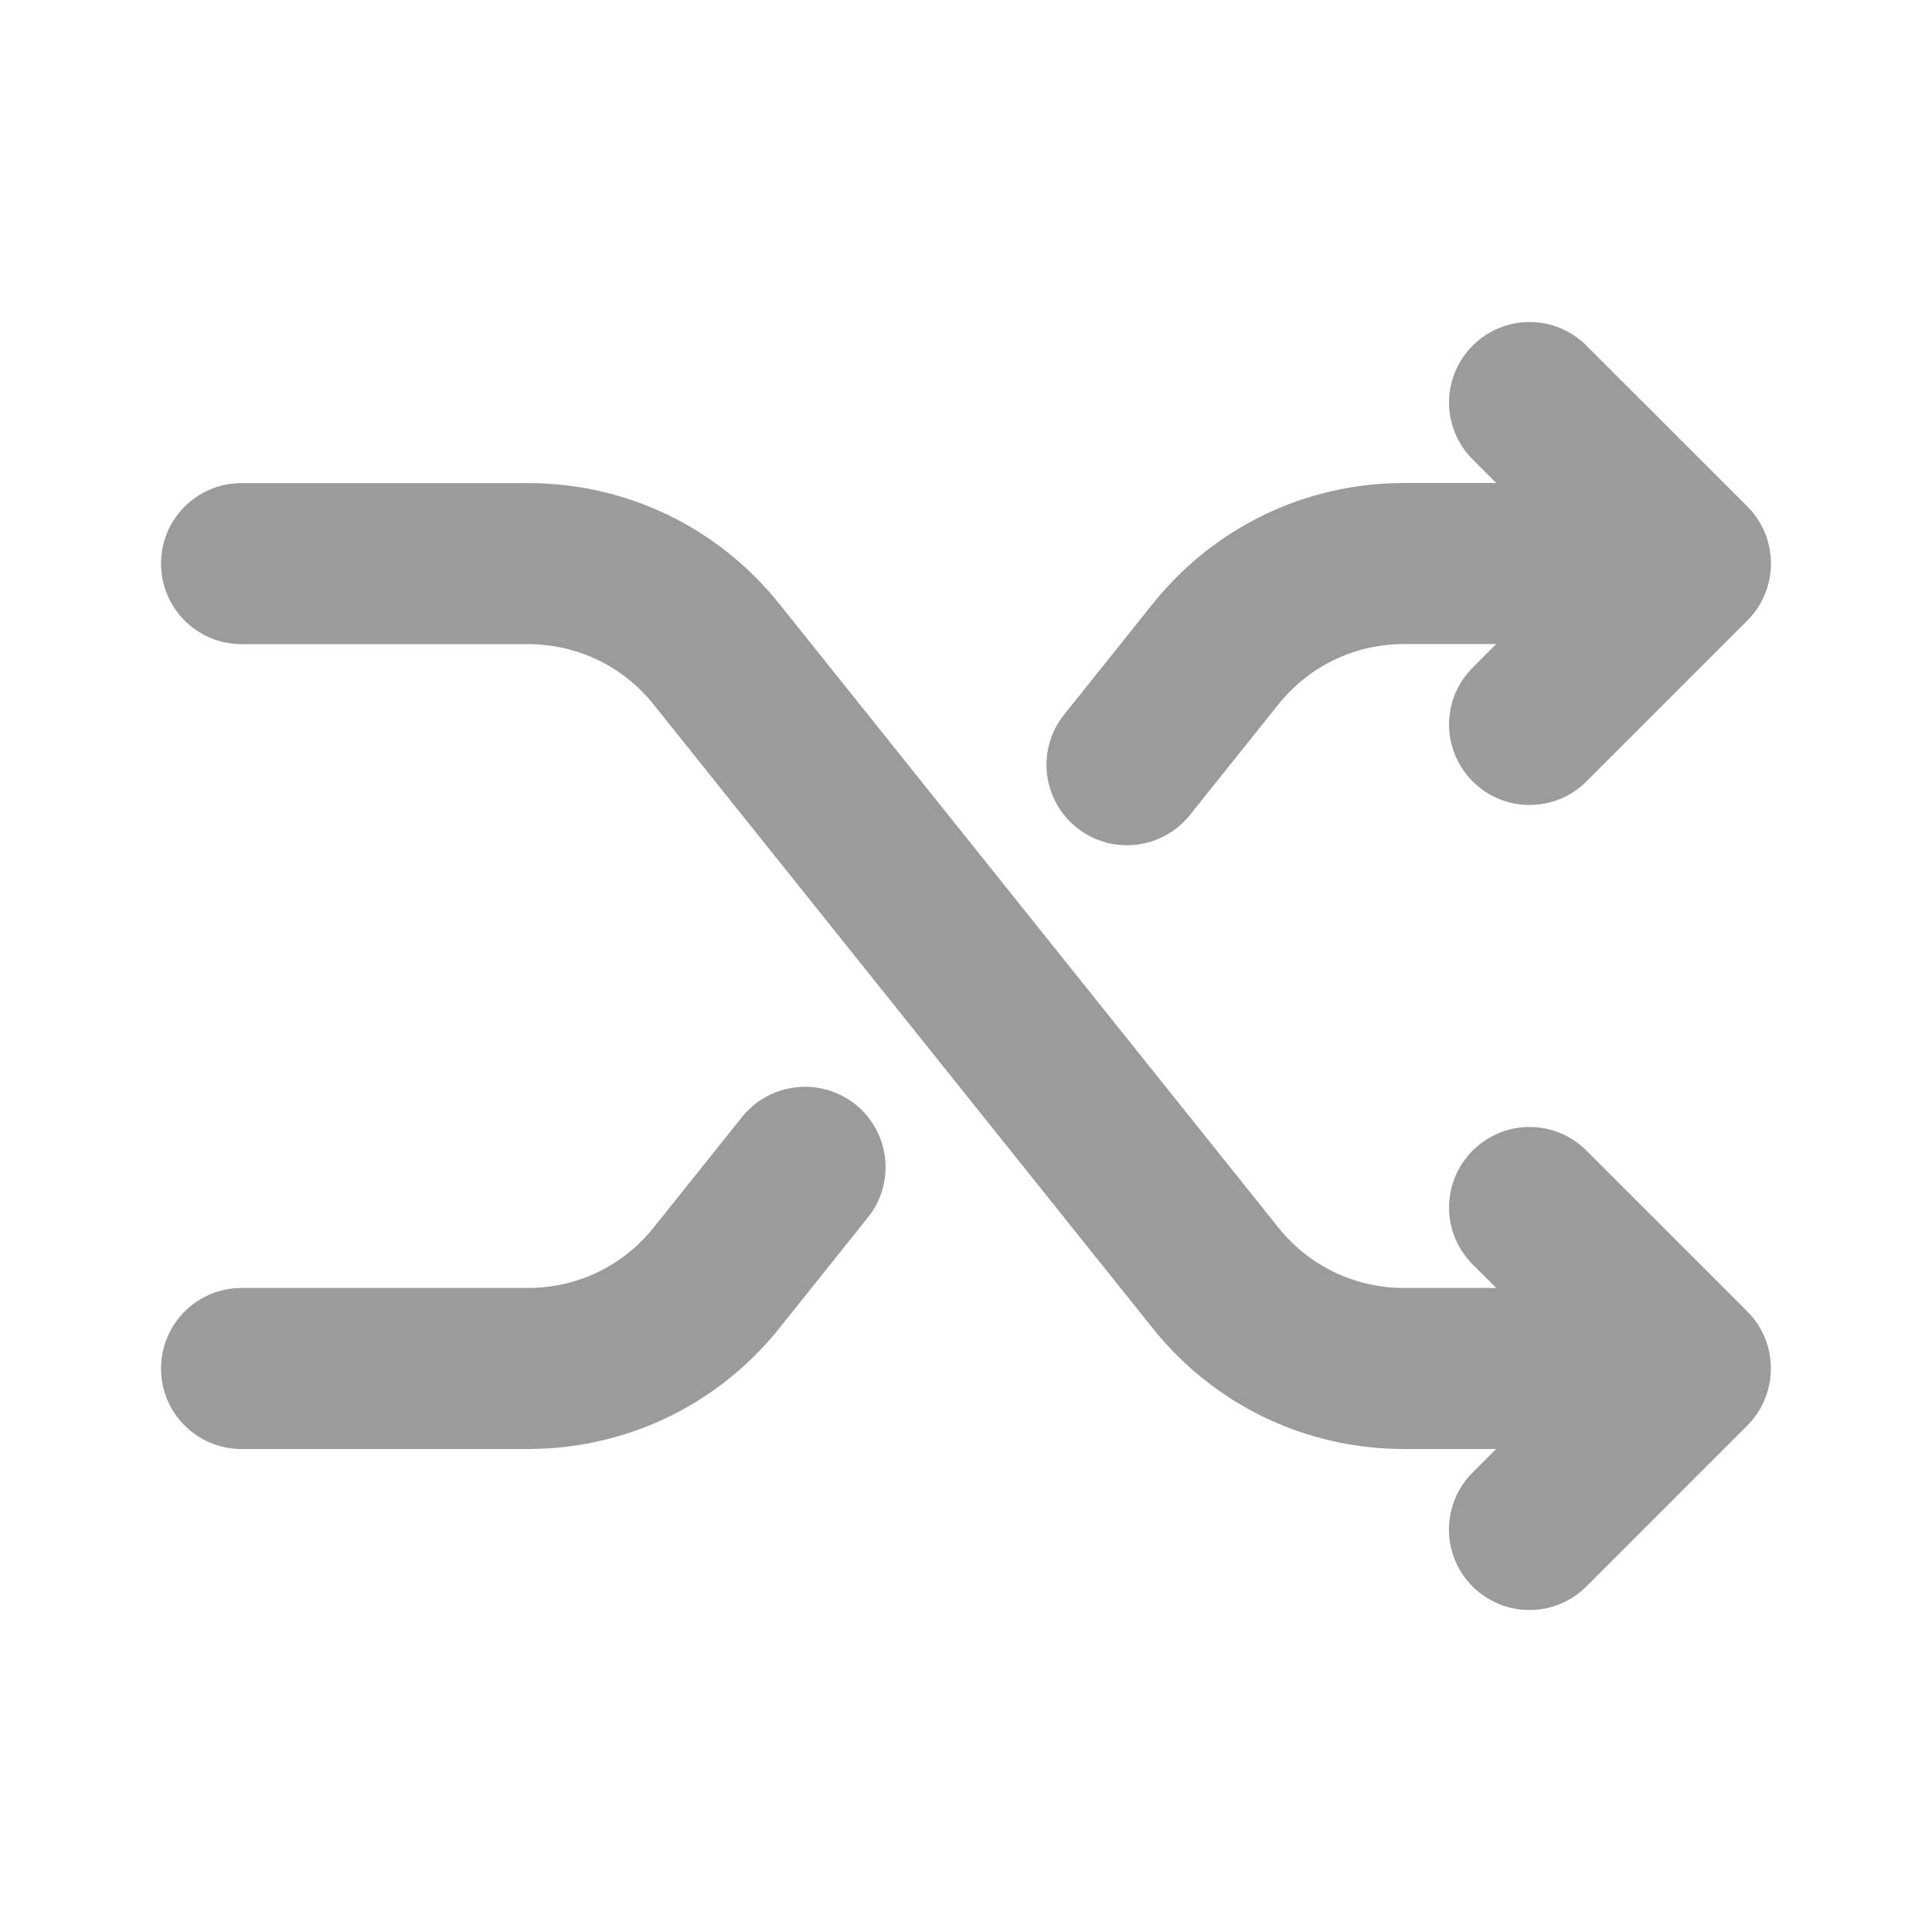
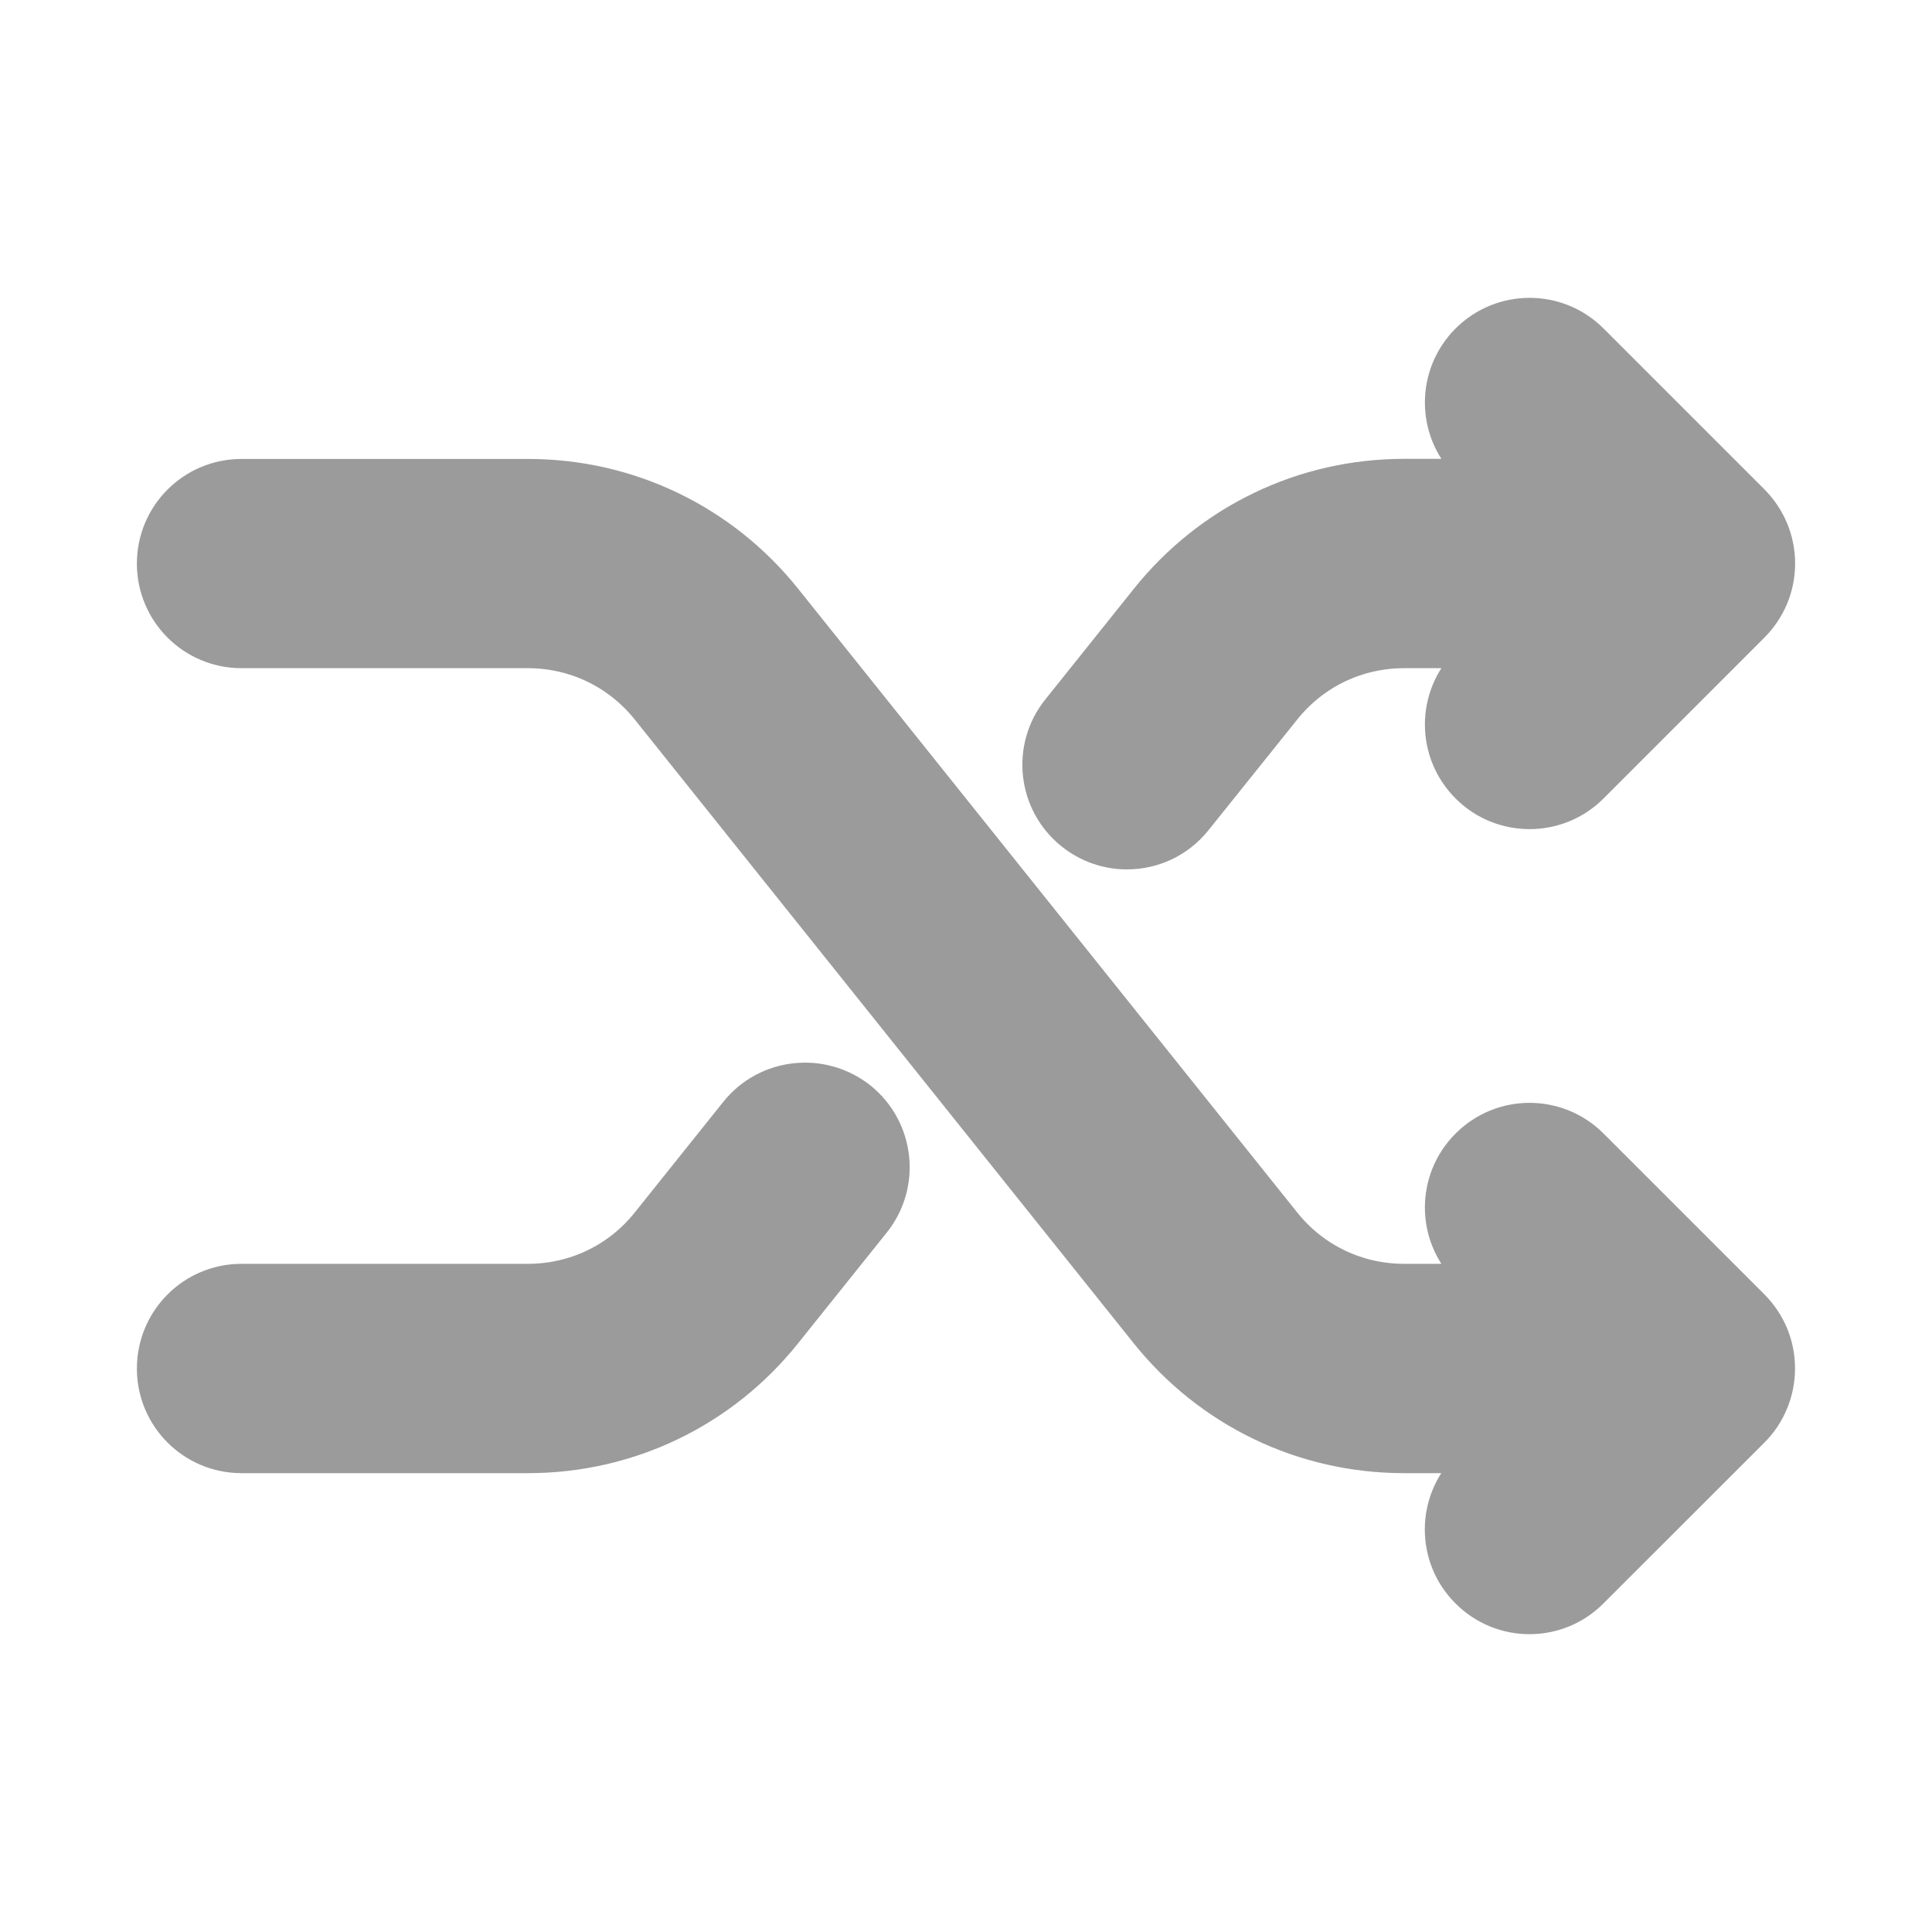
<svg xmlns="http://www.w3.org/2000/svg" width="20" height="20" viewBox="0 0 20 20" fill="none">
-   <path d="M18.269 14.485C18.227 14.588 18.166 14.679 18.088 14.757L16.422 16.423C16.26 16.585 16.047 16.667 15.833 16.667C15.62 16.667 15.407 16.585 15.244 16.423C14.918 16.097 14.918 15.57 15.244 15.244L15.488 15H14.534C13.516 15 12.568 14.544 11.932 13.749L6.766 7.293C6.448 6.895 5.974 6.668 5.465 6.668H2.5C2.039 6.668 1.667 6.294 1.667 5.834C1.667 5.374 2.039 5.001 2.5 5.001H5.466C6.484 5.001 7.432 5.457 8.068 6.252L13.234 12.708C13.552 13.106 14.026 13.333 14.535 13.333H15.489L15.245 13.089C14.919 12.763 14.919 12.237 15.245 11.911C15.571 11.585 16.098 11.585 16.423 11.911L18.089 13.577C18.167 13.654 18.227 13.746 18.27 13.848C18.353 14.052 18.353 14.282 18.269 14.485ZM11.666 8.75C11.911 8.75 12.152 8.643 12.317 8.438L13.234 7.292C13.552 6.894 14.026 6.667 14.535 6.667H15.489L15.245 6.911C14.919 7.237 14.919 7.763 15.245 8.089C15.408 8.252 15.621 8.333 15.834 8.333C16.047 8.333 16.261 8.252 16.423 8.089L18.089 6.423C18.167 6.346 18.227 6.254 18.27 6.152C18.354 5.948 18.354 5.718 18.27 5.515C18.227 5.412 18.167 5.321 18.089 5.243L16.423 3.578C16.098 3.252 15.571 3.252 15.245 3.578C14.919 3.903 14.919 4.43 15.245 4.756L15.489 5H14.535C13.517 5 12.569 5.456 11.933 6.251L11.017 7.396C10.728 7.755 10.787 8.28 11.146 8.568C11.3 8.69 11.483 8.75 11.666 8.75ZM7.683 11.562L6.766 12.708C6.448 13.106 5.974 13.333 5.465 13.333H2.5C2.039 13.333 1.667 13.707 1.667 14.167C1.667 14.627 2.039 15 2.5 15H5.466C6.484 15 7.432 14.544 8.068 13.749L8.984 12.604C9.273 12.245 9.213 11.72 8.855 11.432C8.493 11.146 7.97 11.204 7.683 11.562Z" fill="#9B9B9B" />
+   <path d="M18.269 14.485C18.227 14.588 18.166 14.679 18.088 14.757L16.422 16.422C16.26 16.585 16.047 16.667 15.833 16.667C15.62 16.667 15.406 16.585 15.244 16.422C14.918 16.097 14.918 15.57 15.244 15.244L15.488 15H14.534C13.516 15 12.568 14.544 11.931 13.749L6.766 7.292C6.448 6.895 5.974 6.667 5.465 6.667H2.5C2.039 6.667 1.667 6.294 1.667 5.834C1.667 5.374 2.039 5.001 2.5 5.001H5.466C6.484 5.001 7.432 5.457 8.068 6.252L13.234 12.708C13.552 13.106 14.026 13.333 14.535 13.333H15.489L15.245 13.089C14.919 12.763 14.919 12.236 15.245 11.911C15.571 11.585 16.097 11.585 16.423 11.911L18.089 13.577C18.166 13.654 18.227 13.746 18.27 13.848C18.353 14.052 18.353 14.282 18.269 14.485ZM11.666 8.75C11.911 8.75 12.152 8.643 12.316 8.437L13.234 7.292C13.552 6.894 14.026 6.667 14.535 6.667H15.489L15.245 6.911C14.919 7.237 14.919 7.763 15.245 8.089C15.407 8.252 15.621 8.333 15.834 8.333C16.047 8.333 16.261 8.252 16.423 8.089L18.089 6.423C18.166 6.346 18.227 6.254 18.27 6.152C18.354 5.948 18.354 5.718 18.27 5.515C18.227 5.412 18.166 5.321 18.089 5.243L16.423 3.577C16.097 3.252 15.571 3.252 15.245 3.577C14.919 3.903 14.919 4.43 15.245 4.756L15.489 5H14.535C13.517 5 12.569 5.456 11.933 6.251L11.017 7.396C10.728 7.755 10.787 8.28 11.146 8.567C11.3 8.69 11.483 8.75 11.666 8.75ZM7.683 11.562L6.766 12.708C6.448 13.106 5.974 13.333 5.465 13.333H2.5C2.039 13.333 1.667 13.707 1.667 14.167C1.667 14.627 2.039 15 2.5 15H5.466C6.484 15 7.432 14.544 8.067 13.749L8.984 12.604C9.272 12.245 9.213 11.72 8.855 11.432C8.493 11.146 7.97 11.204 7.683 11.562Z" fill="#9B9B9B" stroke="#9B9B9B" stroke-width="0.5" />
</svg>
